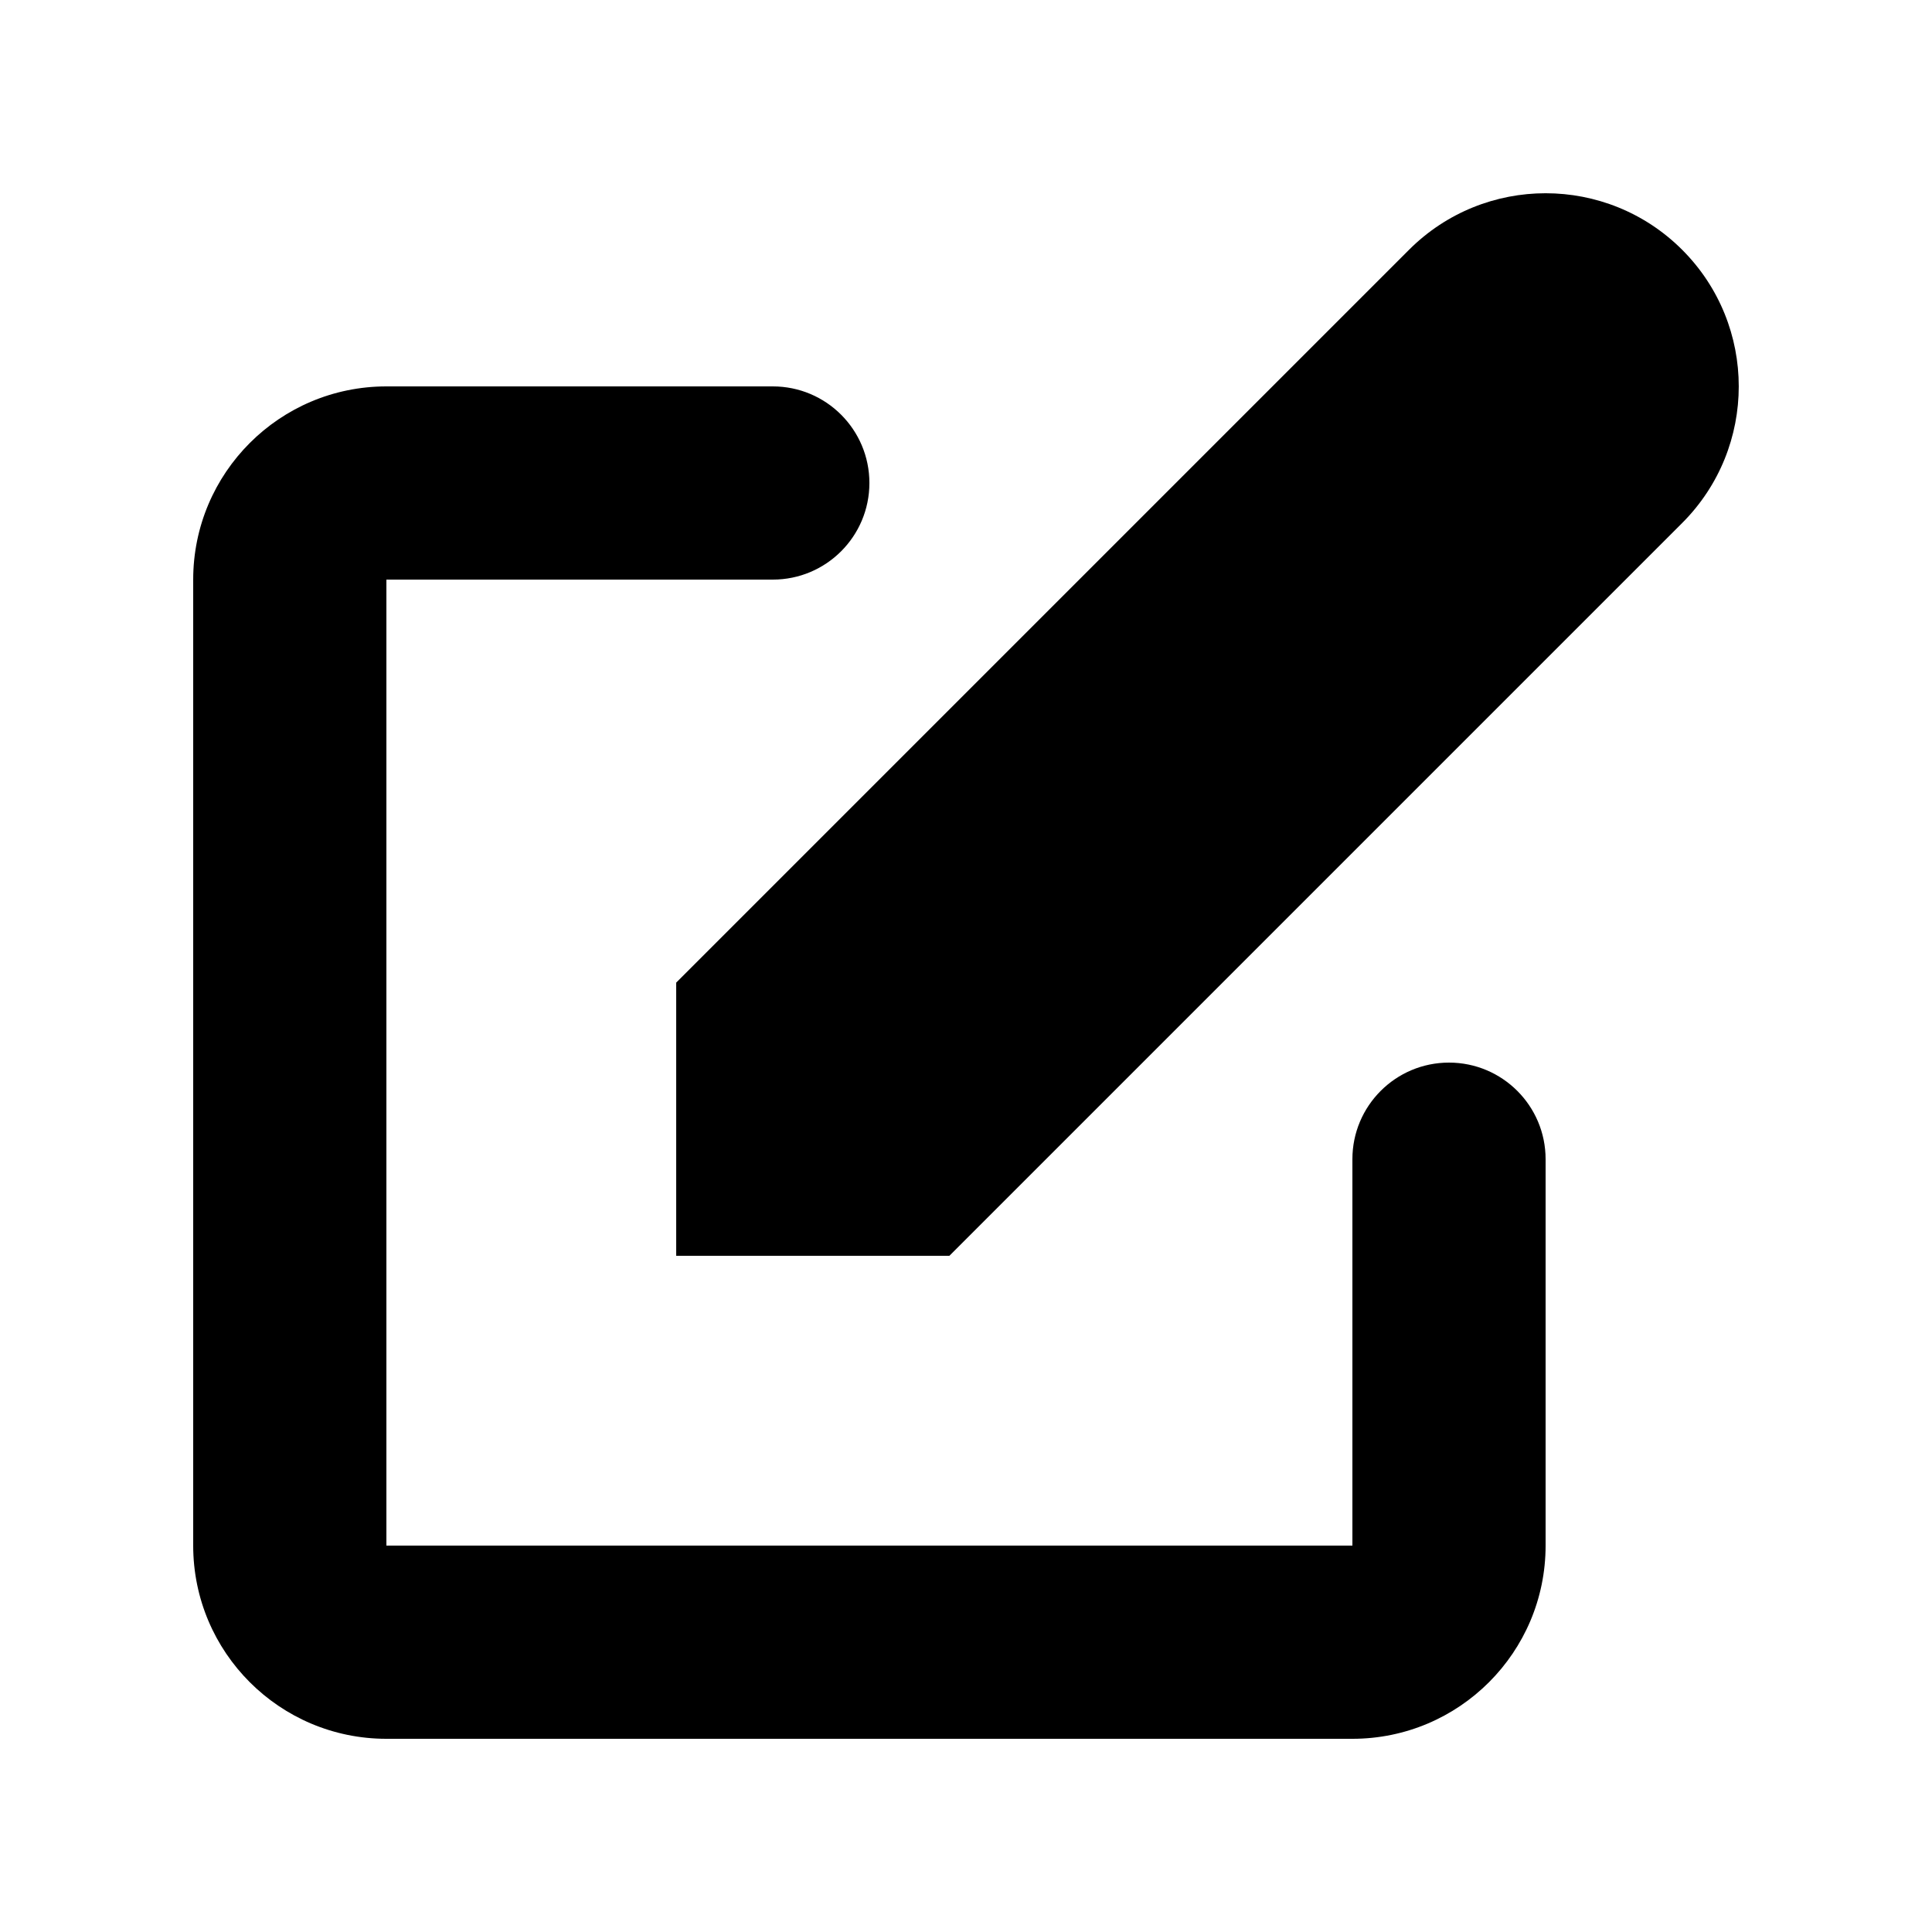
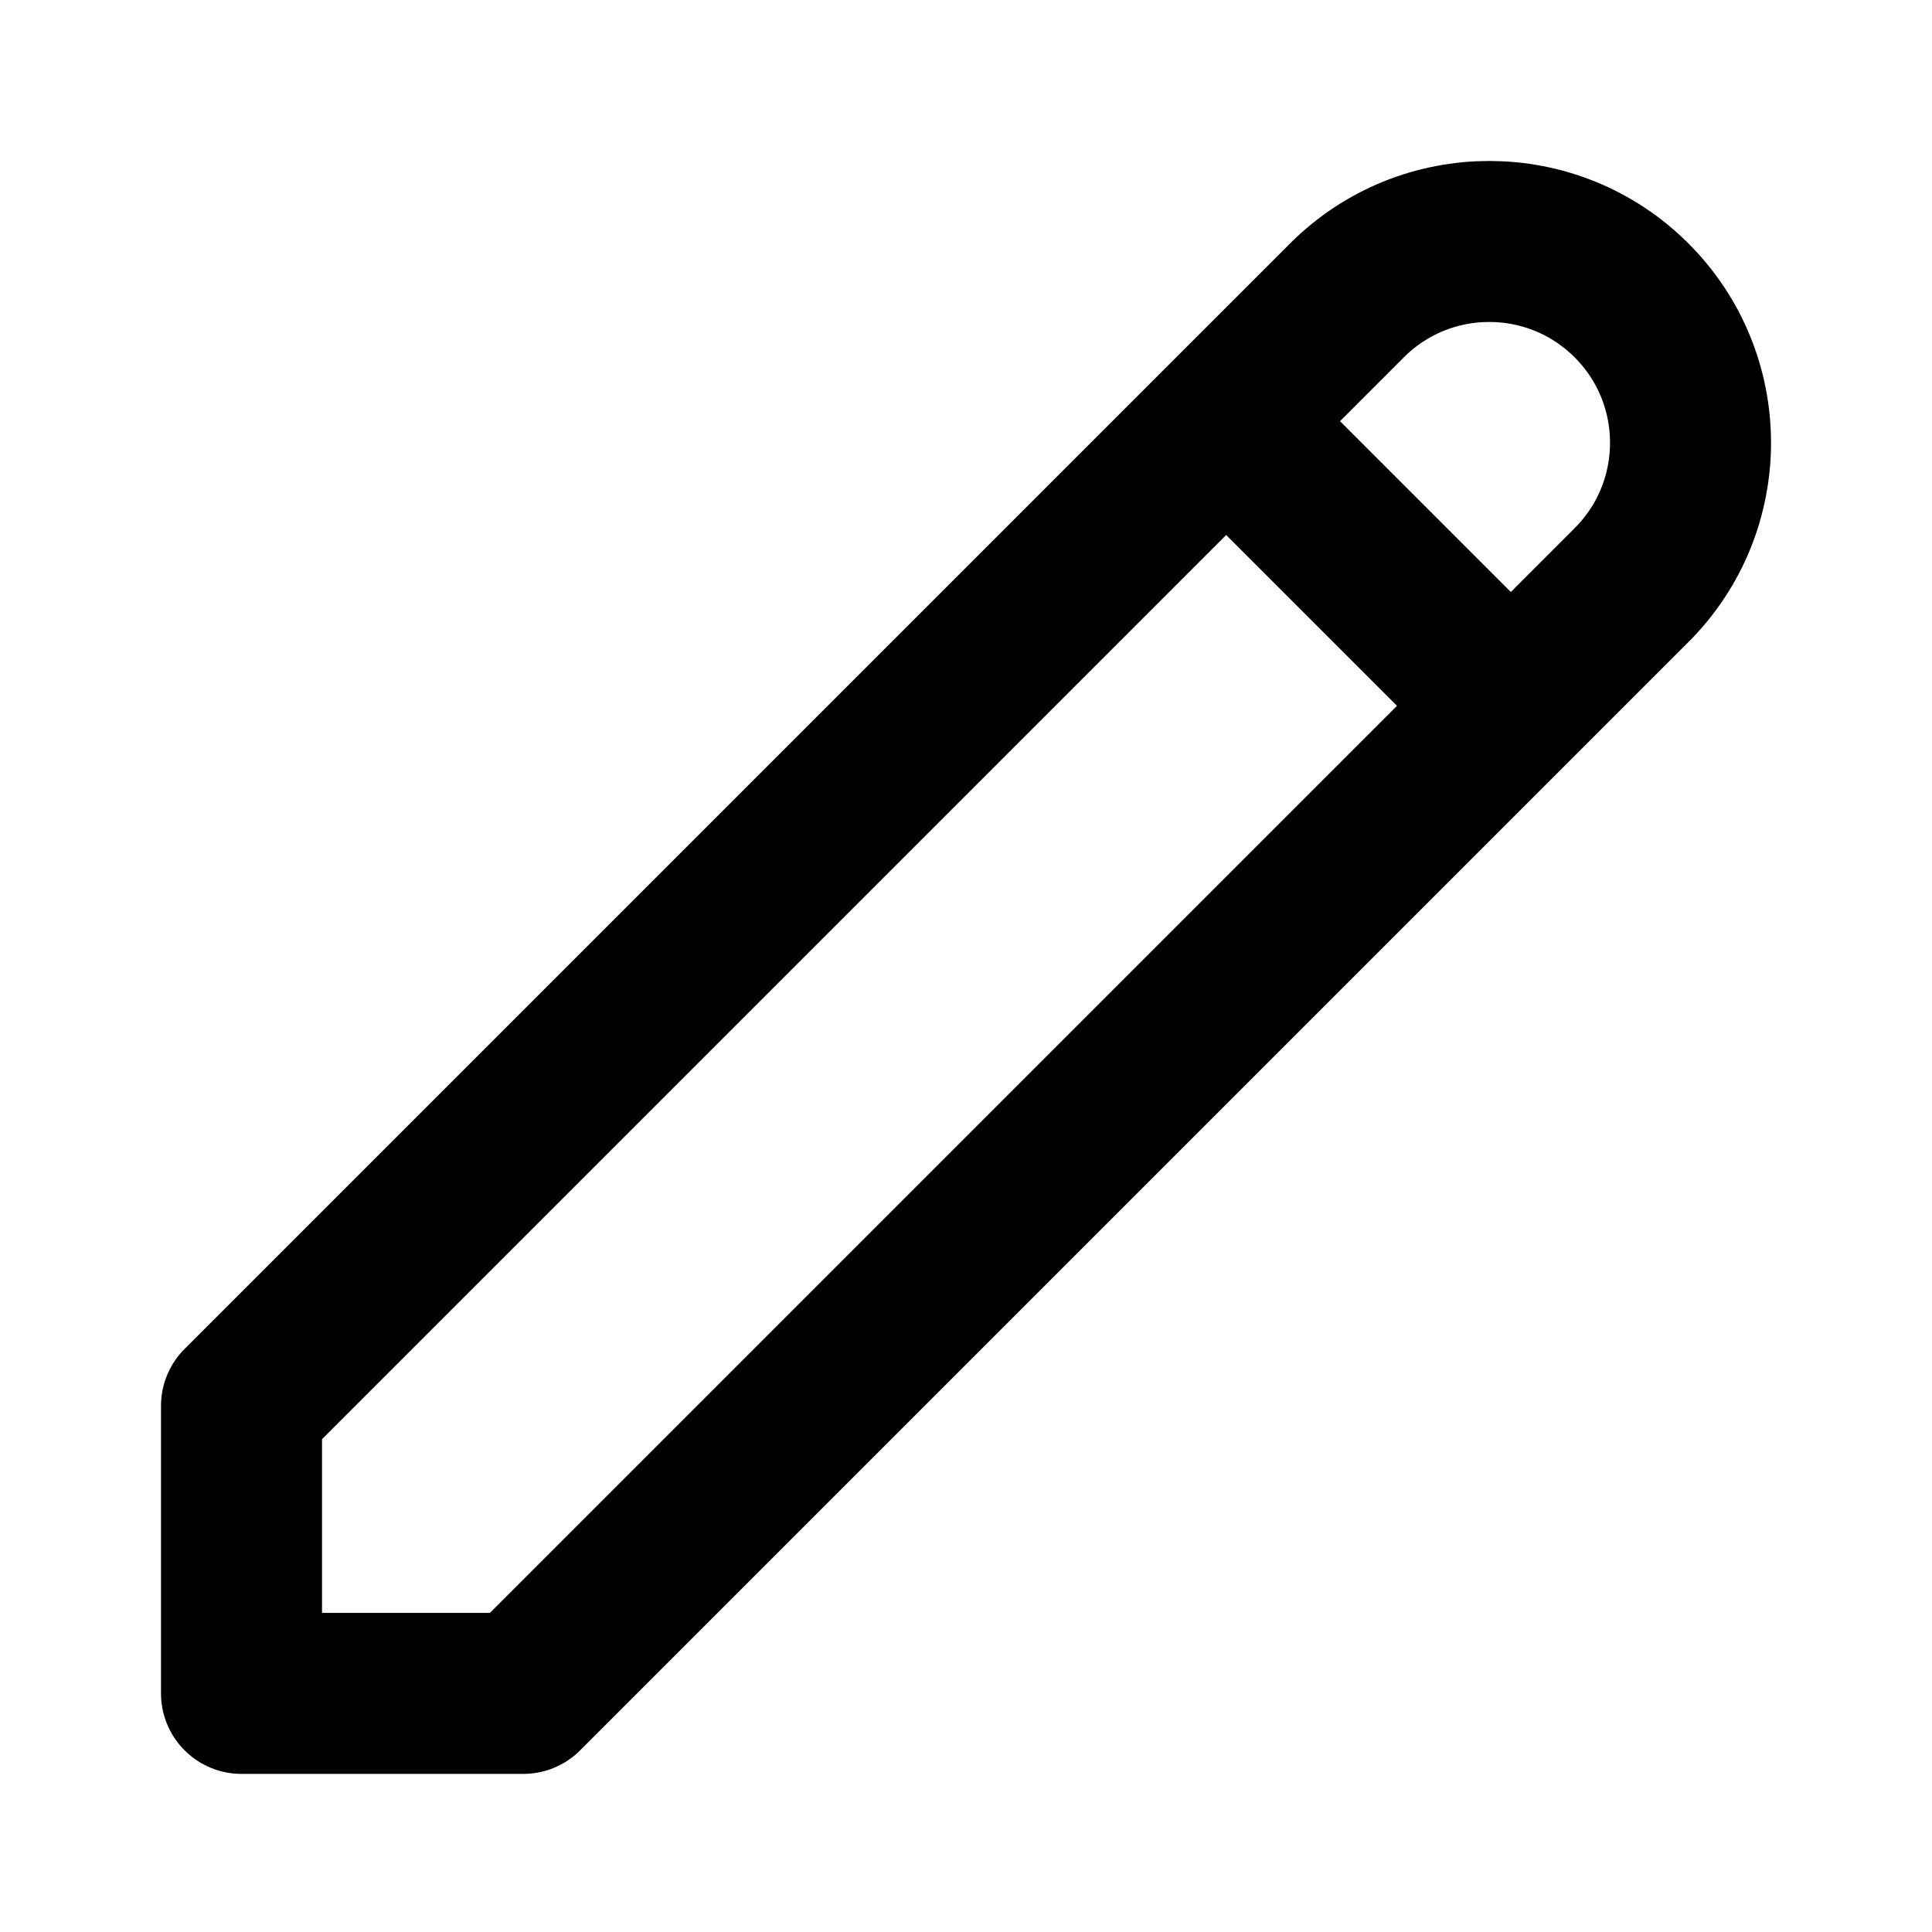
- <svg xmlns="http://www.w3.org/2000/svg" class="h-5 w-5" viewBox="0 0 20 20" fill="currentColor">
-   <path d="M17.414 2.586a2 2 0 00-2.828 0L7 10.172V13h2.828l7.586-7.586a2 2 0 000-2.828z" />
-   <path fill-rule="evenodd" d="M2 6a2 2 0 012-2h4a1 1 0 010 2H4v10h10v-4a1 1 0 112 0v4a2 2 0 01-2 2H4a2 2 0 01-2-2V6z" clip-rule="evenodd" />
+ <svg xmlns="http://www.w3.org/2000/svg" class="h-6 w-6" fill="none" viewBox="0 0 24 24" stroke="currentColor" stroke-width="2">
+   <path stroke-linecap="round" stroke-linejoin="round" d="M15.232 5.232l3.536 3.536m-2.036-5.036a2.5 2.5 0 113.536 3.536L6.5 21.036H3v-3.572L16.732 3.732z" />
</svg>
